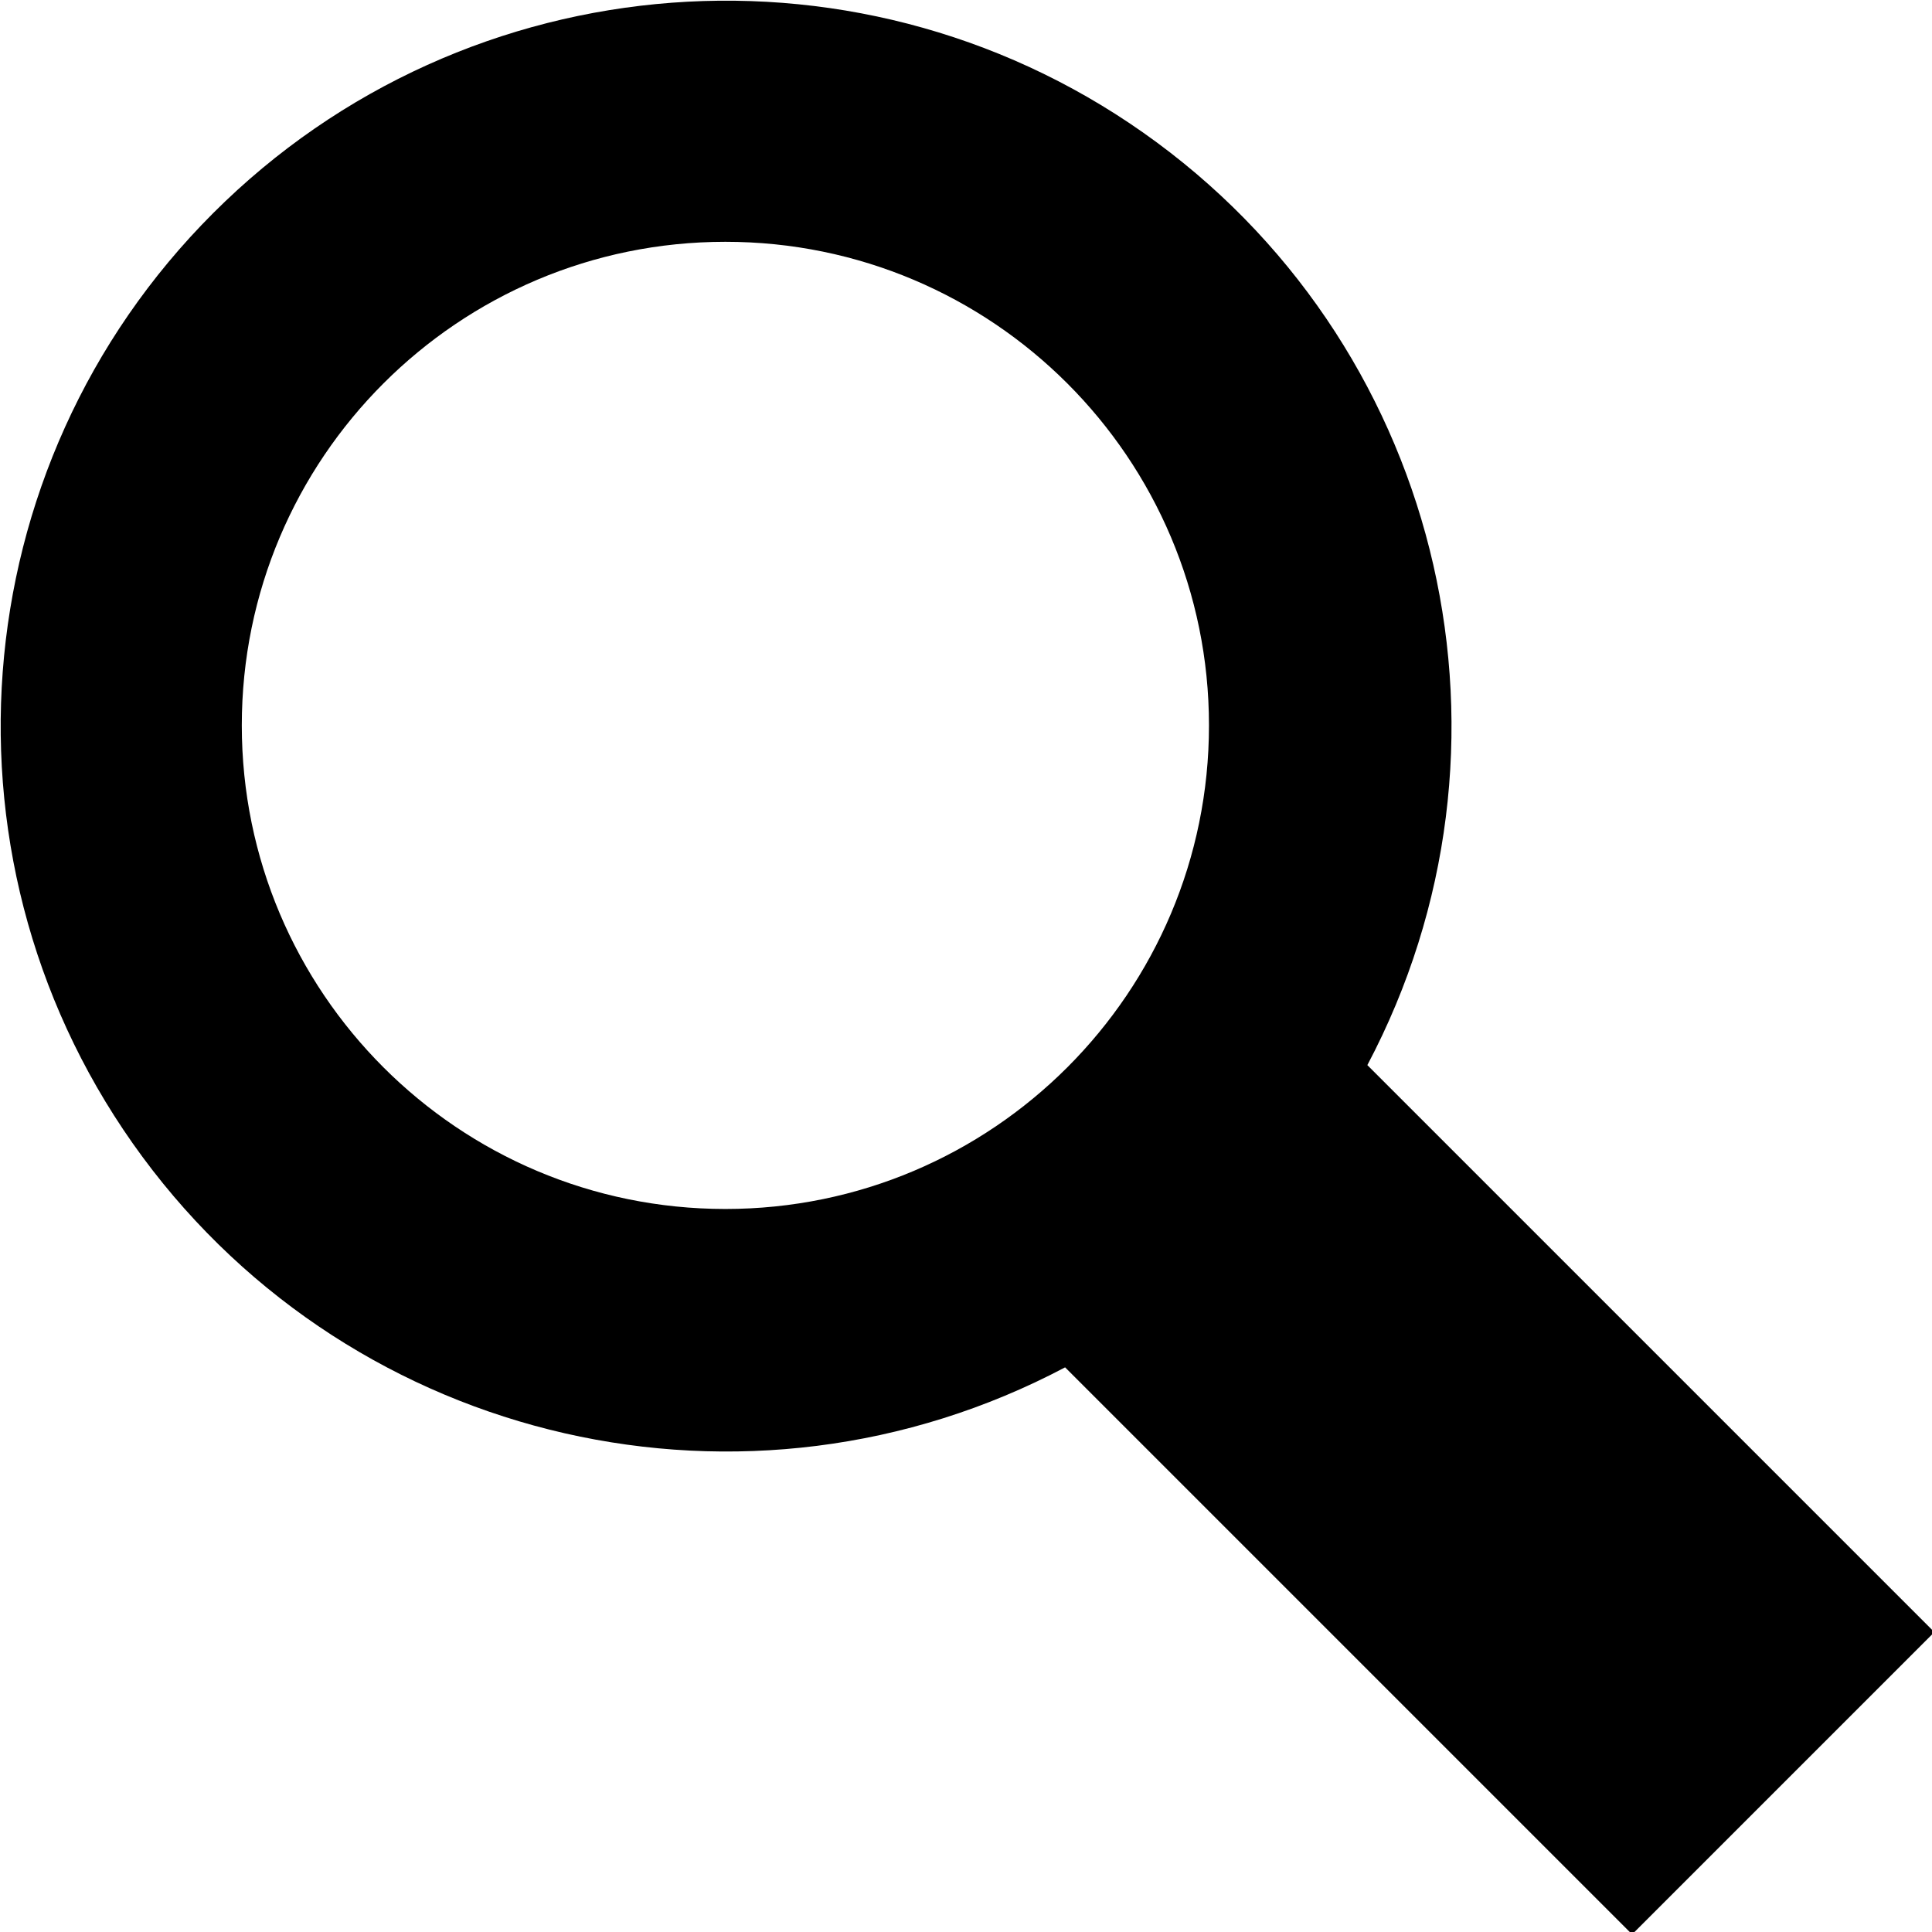
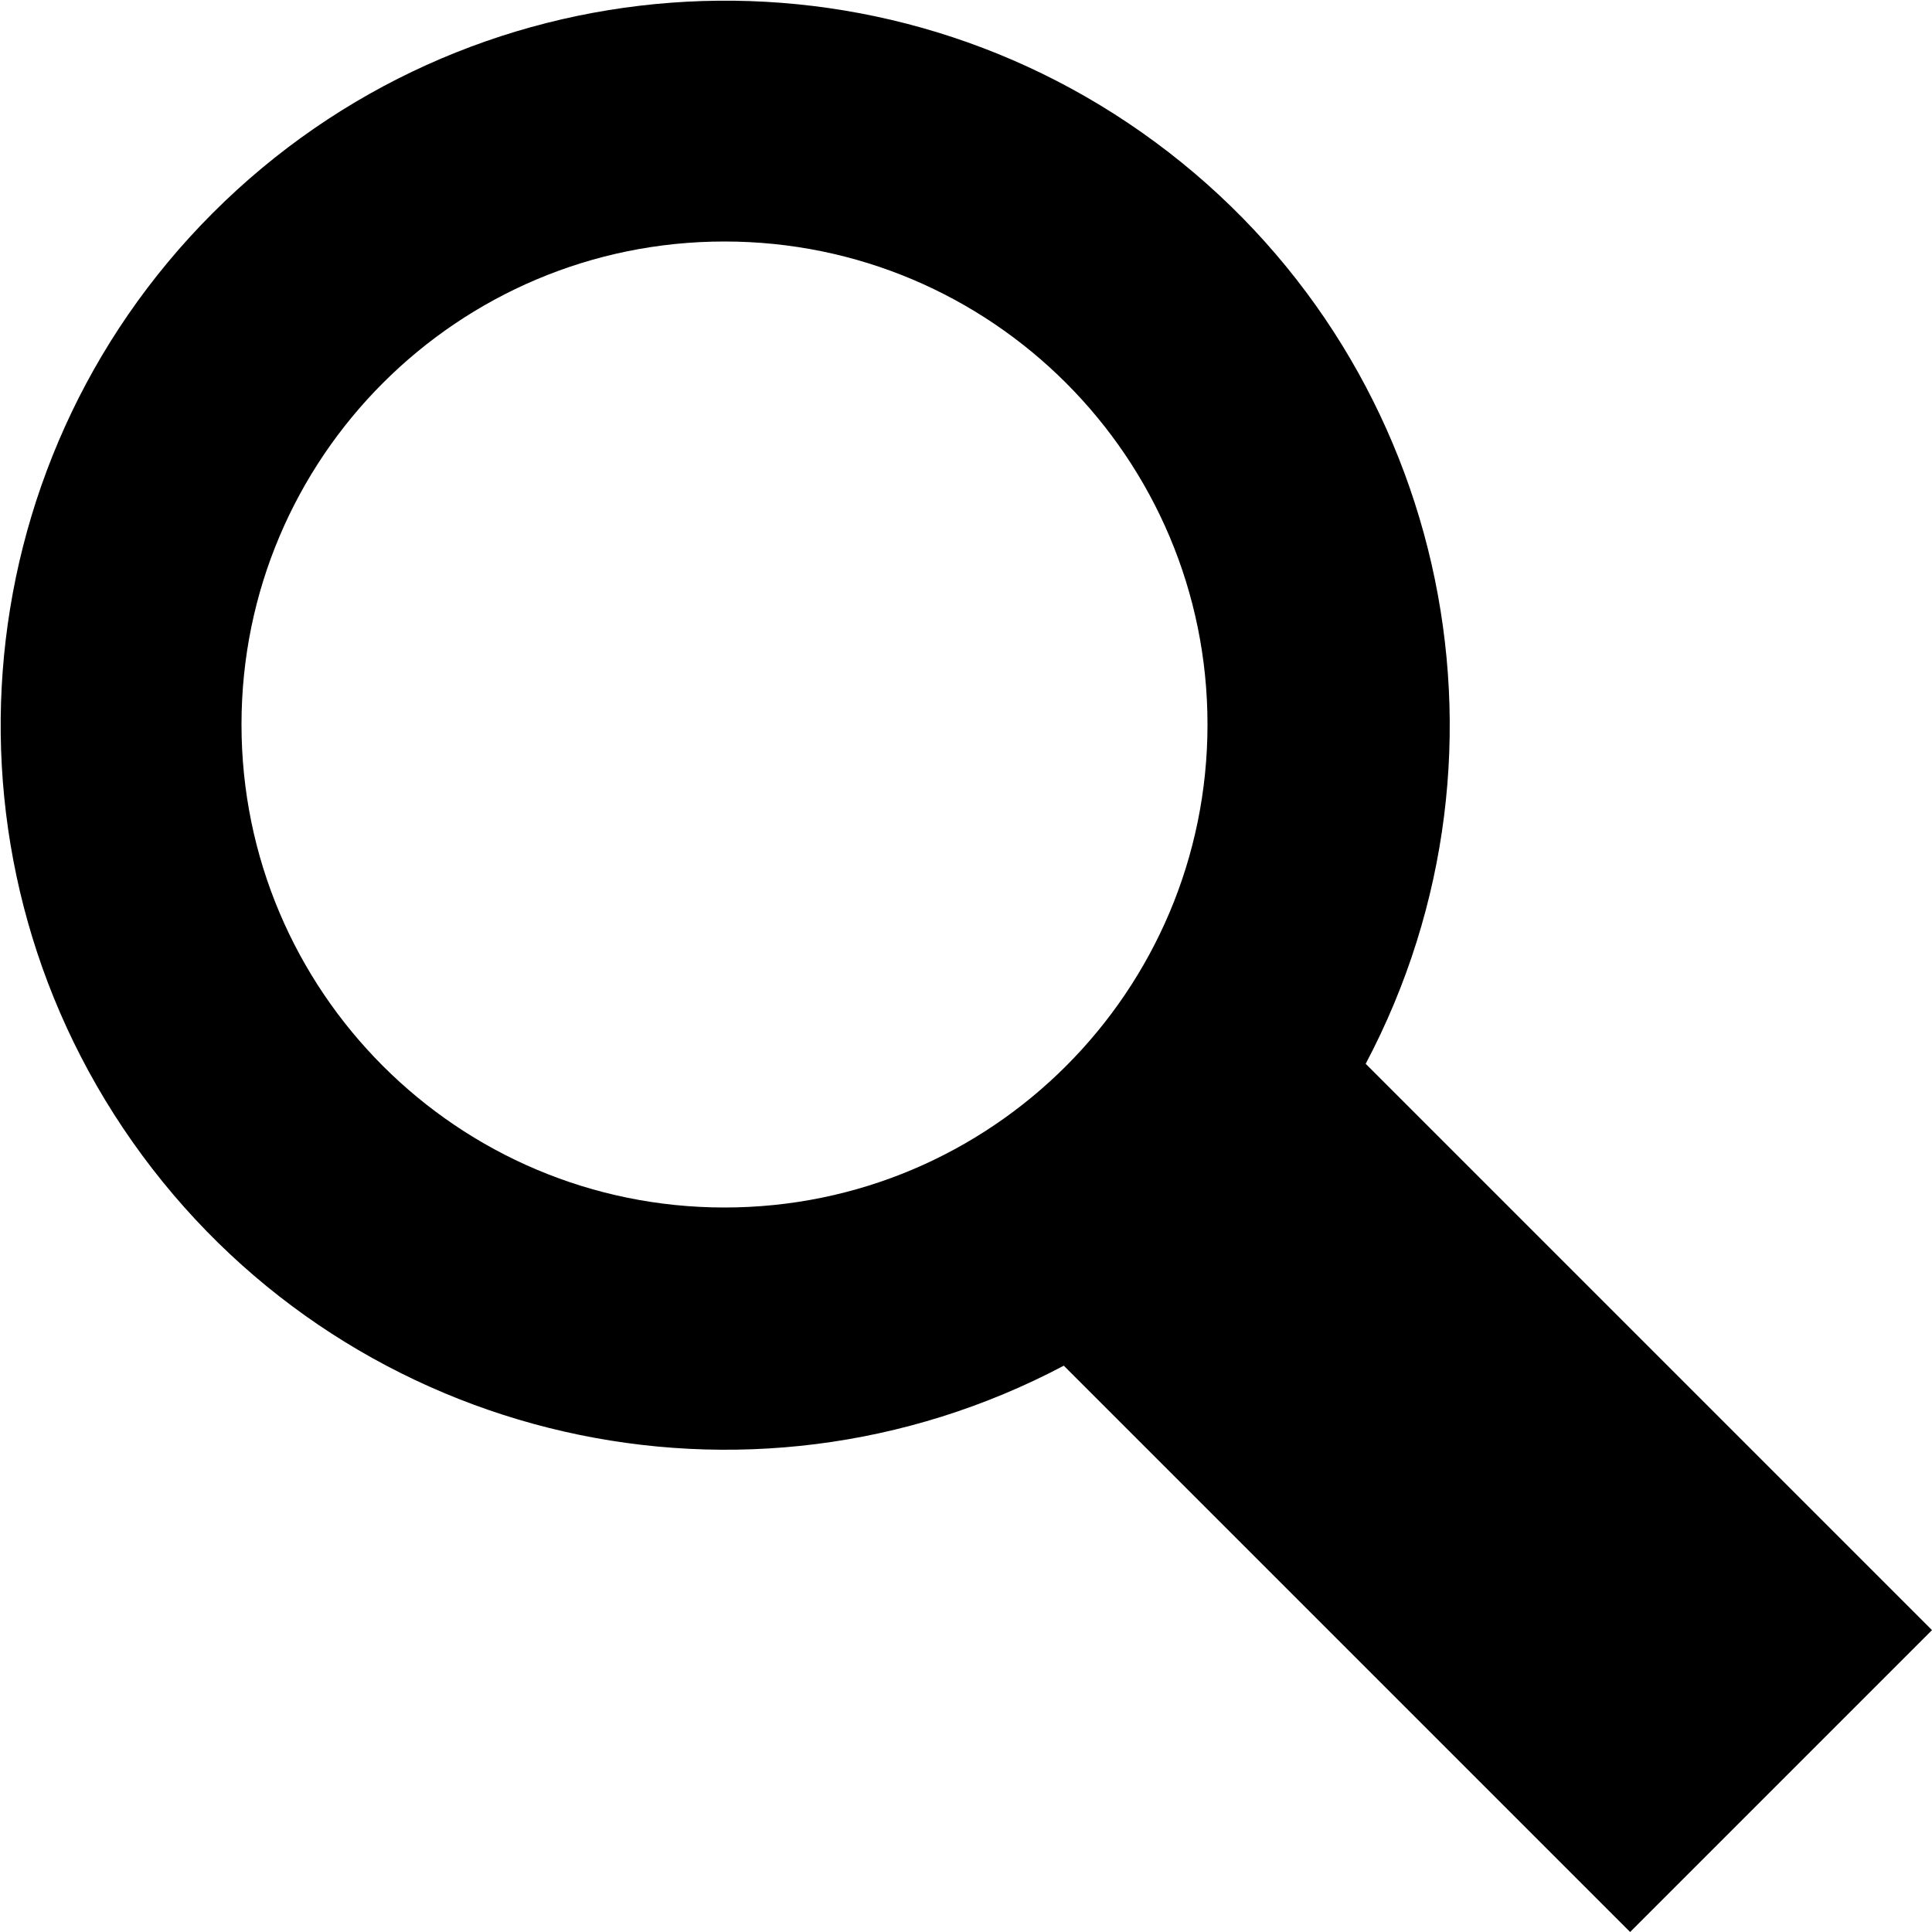
- <svg xmlns="http://www.w3.org/2000/svg" version="1.1" id="Capa_1" x="0px" y="0px" fill="" viewbox="0 0 16 16" style="enable-background:new 0 0 284.929 284.929;" xml:space="preserve">
+ <svg xmlns="http://www.w3.org/2000/svg" version="1.1" id="Capa_1" x="0px" y="0px" fill="" viewbox="0 0 16 16" width="16px" height="16px" style="enable-background:new 0 0 284.929 284.929;" xml:space="preserve">
  <g>
    <path d="M16,13.5,11.31,8.81a6,6,0,1,0-2.5,2.5L13.5,16ZM2,6a4,4,0,1,1,4,4A4,4,0,0,1,2,6Z" />
  </g>
  <g>
	
</g>
</svg>
